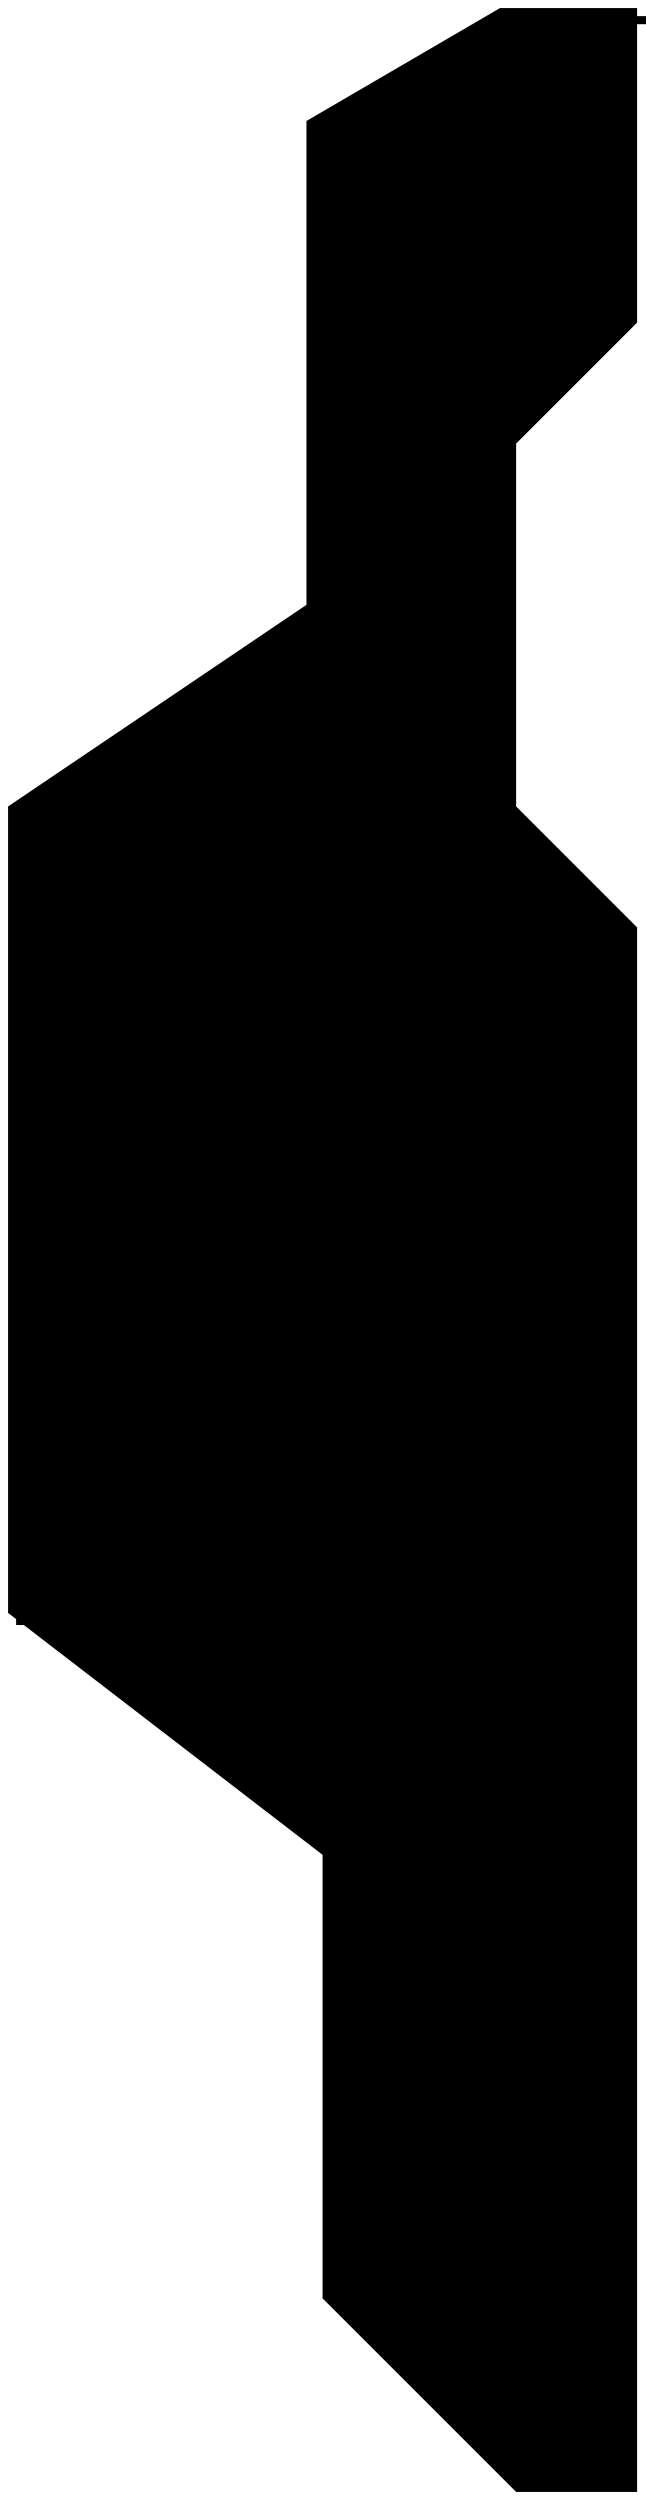
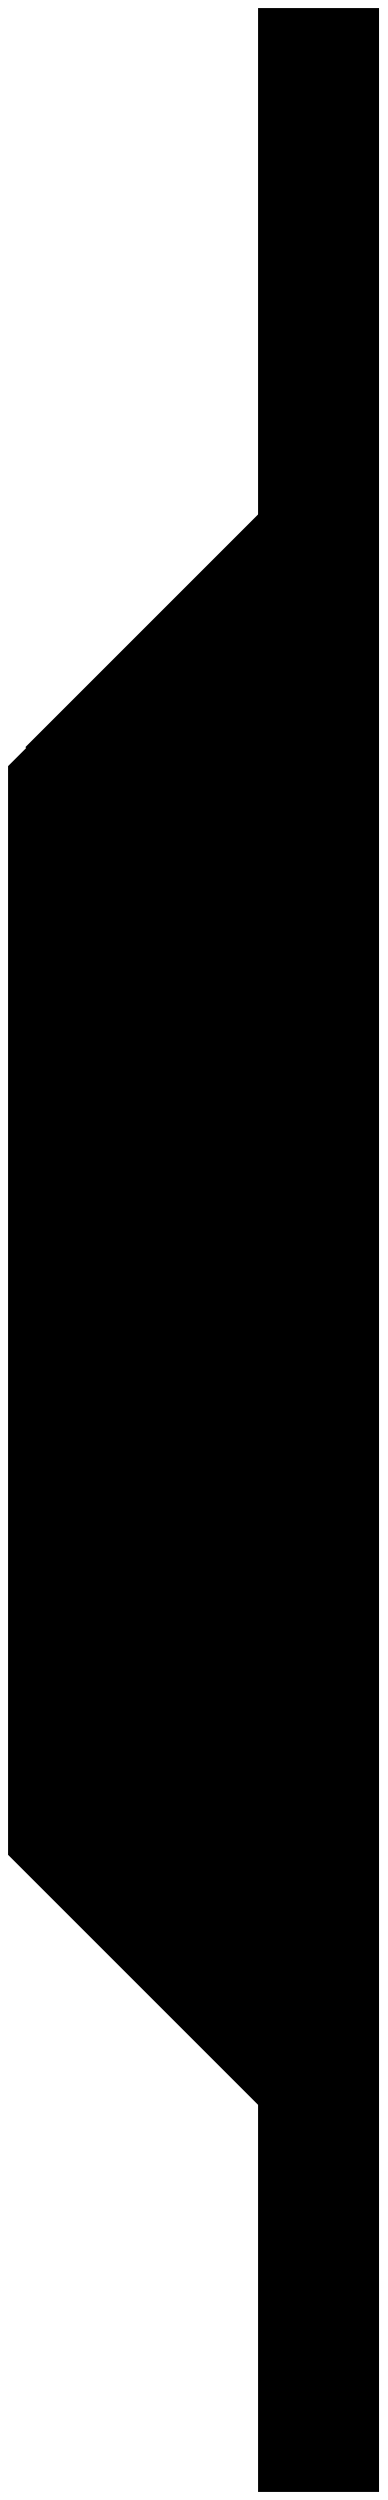
- <svg xmlns="http://www.w3.org/2000/svg" width="80" height="310" viewBox="0 0 80 310">
+ <svg xmlns="http://www.w3.org/2000/svg" width="48" height="310" viewBox="0 0 48 310">
  <defs>
    <linearGradient id="specular-rail-right-lower" gradientUnits="userSpaceOnUse" x1="0" y1="0" x2="0" y2="310">
      <stop offset="0" stop-color="{{$specular-rim-top.color}}" stop-opacity="{{$specular-rim-top.opacity}}" />
      <stop offset="1" stop-color="{{$specular-rim-fade.color}}" stop-opacity="{{$specular-rim-fade.opacity}}" />
    </linearGradient>
    <linearGradient id="sheen-rail-right-lower" gradientUnits="userSpaceOnUse" x1="0" y1="0" x2="0" y2="310">
      <stop offset="0" stop-color="{{$surface-panel-lit-top}}" />
      <stop offset="1" stop-color="{{$surface-panel-lit-bottom}}" />
    </linearGradient>
  </defs>
-   <path fill="url(#sheen-rail-right-lower)" stroke="{{$border-panel-outer}}" stroke-width="2" d="M 62,1 L 79,1 L 79,40 L 64,55 L 64,100 L 79,115 L 79,309 L 64,309 L 40,285 L 40,230 L 1,200 L 1,100 L 38,75 L 38,15 Z" />
-   <path fill="none" stroke="{{$border-panel-groove}}" stroke-width="1" d="M 63,3.5 L 76.5,3.5 L 76.5,38.5 L 61.5,53.5 L 61.5,101.5 L 76.5,116.5 L 76.5,306.5 L 63,306.5 L 42.5,283.5 L 42.5,231 L 3.5,201 L 3.5,99 L 40.5,74 L 40.5,16.5 Z" />
-   <path fill="none" stroke="url(#specular-rail-right-lower)" stroke-width="1" transform="translate(1.5 1.5)" stroke-linejoin="miter" d="M 1,200 L 1,100 L 38,75 L 38,15 L 62,1 L 79,1" />
+   <path fill="url(#sheen-rail-right-lower)" stroke="{{$border-panel-outer}}" stroke-width="2" d="M 32,1 L 47,1 L 47,309 L 32,309 L 32,261 L 1,230 L 1,95 L 32,64 Z" />
+   <path fill="none" stroke="{{$border-panel-groove}}" stroke-width="1" d="M 33.5,3.5 L 44.5,3.5 L 44.5,306.5 L 33.5,306.5 L 33.5,262 L 3.5,232 L 3.5,93 L 33.5,63 Z" />
+   <path fill="none" stroke="url(#specular-rail-right-lower)" stroke-width="1" stroke-linejoin="miter" d="M 3.5,93 L 33.5,63 L 33.5,3.5 L 44.5,3.5" />
</svg>
